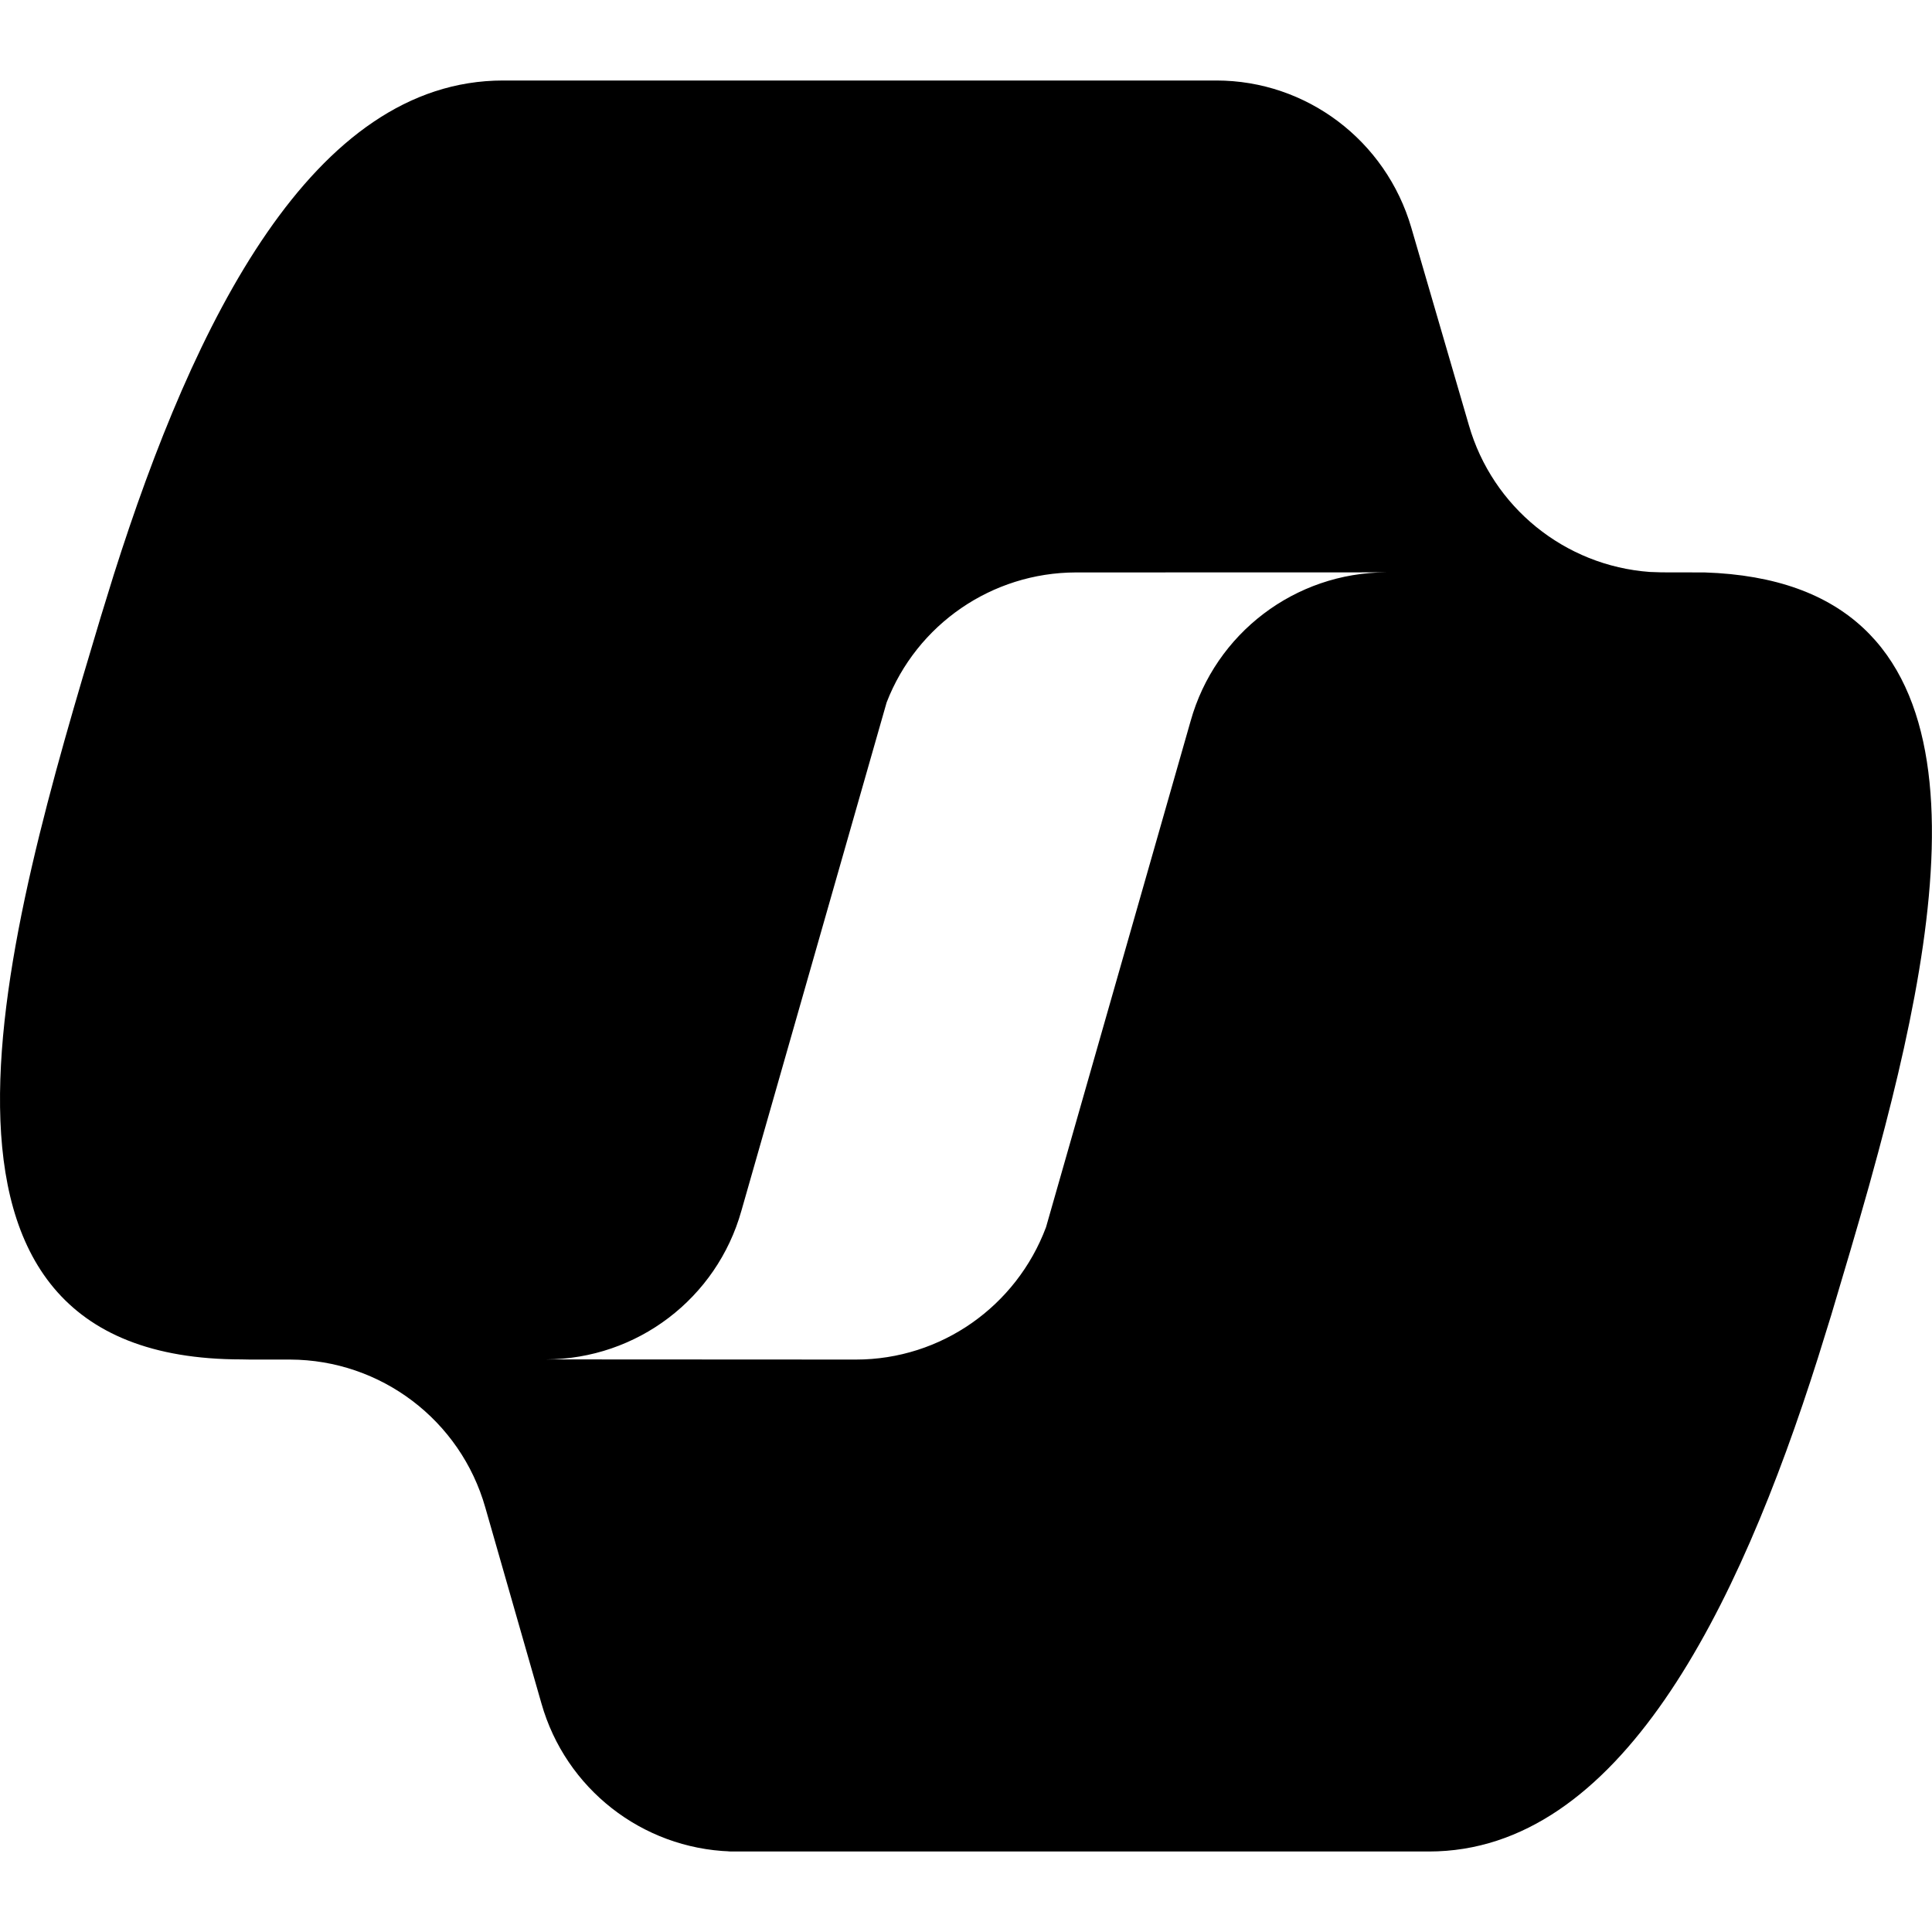
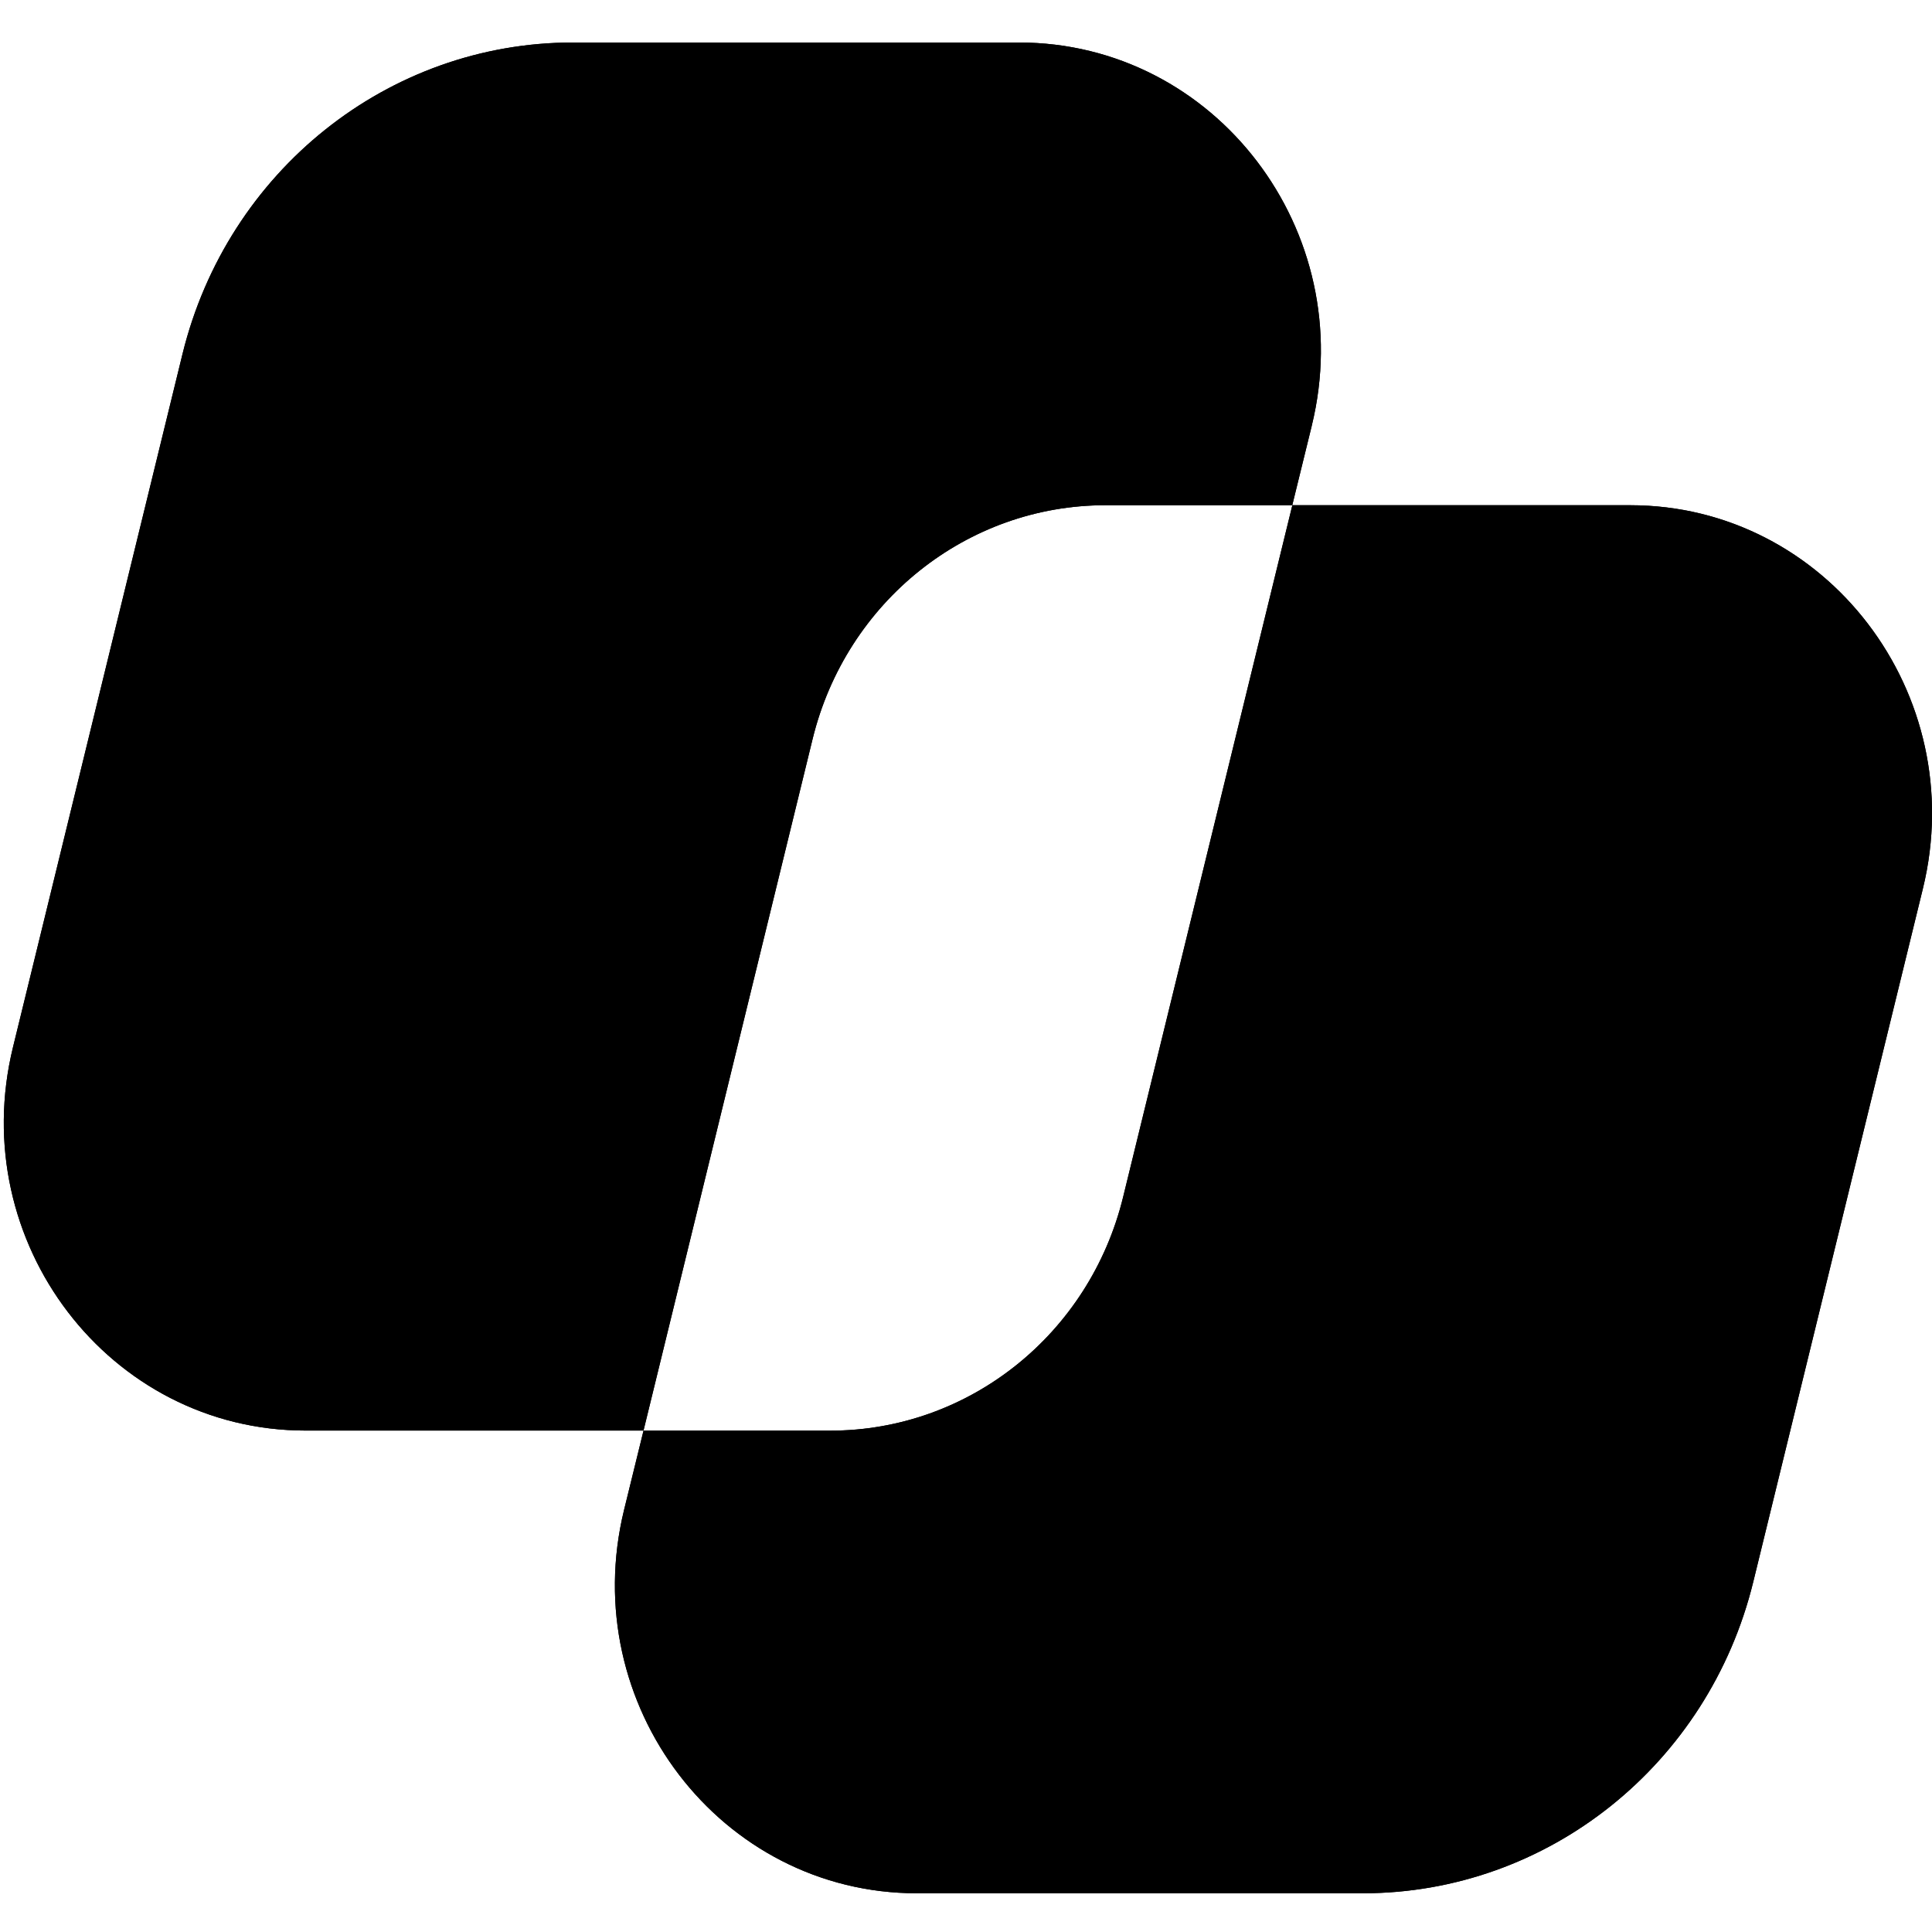
<svg xmlns="http://www.w3.org/2000/svg" fill="currentColor" fill-rule="evenodd" height="1em" style="flex:none;line-height:1" viewBox="0 0 24 24" width="1em">
-   <path d="M9 23l.073-.001a2.53 2.53 0 01-2.347-1.838l-.697-2.433a2.529 2.529 0 00-2.426-1.839h-.497l-.104-.002c-4.485 0-2.935-5.278-1.75-9.225l.162-.525C2.412 3.99 3.883 1 6.25 1h8.86c1.12 0 2.106.745 2.422 1.829l.715 2.453a2.53 2.53 0 002.247 1.823l.147.005.534.001c3.557.115 3.088 3.745 2.156 7.206l-.113.413c-.154.548-.315 1.089-.47 1.607l-.163.525C21.588 20.01 20.116 23 17.75 23h-8.75zm8.22-15.89l-3.856.001a2.526 2.526 0 00-2.35 1.615L9.21 15.04a2.529 2.529 0 01-2.43 1.847l3.853.002c1.056 0 1.992-.661 2.361-1.644l1.796-6.287a2.529 2.529 0 012.43-1.848z" />
+   <path d="M16.295 5.29l-0.242 0.986h-2.32c-1.721 0-3.22 1.197-3.638 2.902l-2.101 8.593H3.798c-2.44 0-4.229-2.342-3.637-4.761l2.106-8.612c0.557-2.274 2.556-3.87 4.85-3.87h5.54c2.44 0 4.23 2.343 3.638 4.761" />
+   <path d="M16.295 5.29l-0.242 0.986h-2.32c-1.721 0-3.22 1.197-3.638 2.902l-2.101 8.593H3.798c-2.44 0-4.229-2.342-3.637-4.761l2.106-8.612c0.557-2.274 2.556-3.87 4.85-3.87h5.54c2.44 0 4.23 2.343 3.638 4.761M7.752 18.758l0.242-0.986h2.321c1.72 0 3.22-1.197 3.637-2.903l2.102-8.593h4.196c2.439 0 4.228 2.343 3.637 4.762l-2.107 8.611c-0.556 2.274-2.555 3.87-4.85 3.87h-5.54c-2.44 0-4.229-2.342-3.638-4.761" />
+   <path d="M7.752 18.758l0.242-0.986h2.321c1.72 0 3.22-1.197 3.637-2.903l2.102-8.593h4.196c2.439 0 4.228 2.343 3.637 4.762l-2.107 8.611c-0.556 2.274-2.555 3.87-4.85 3.87h-5.54c-2.44 0-4.229-2.342-3.638-4.761" />
</svg>
